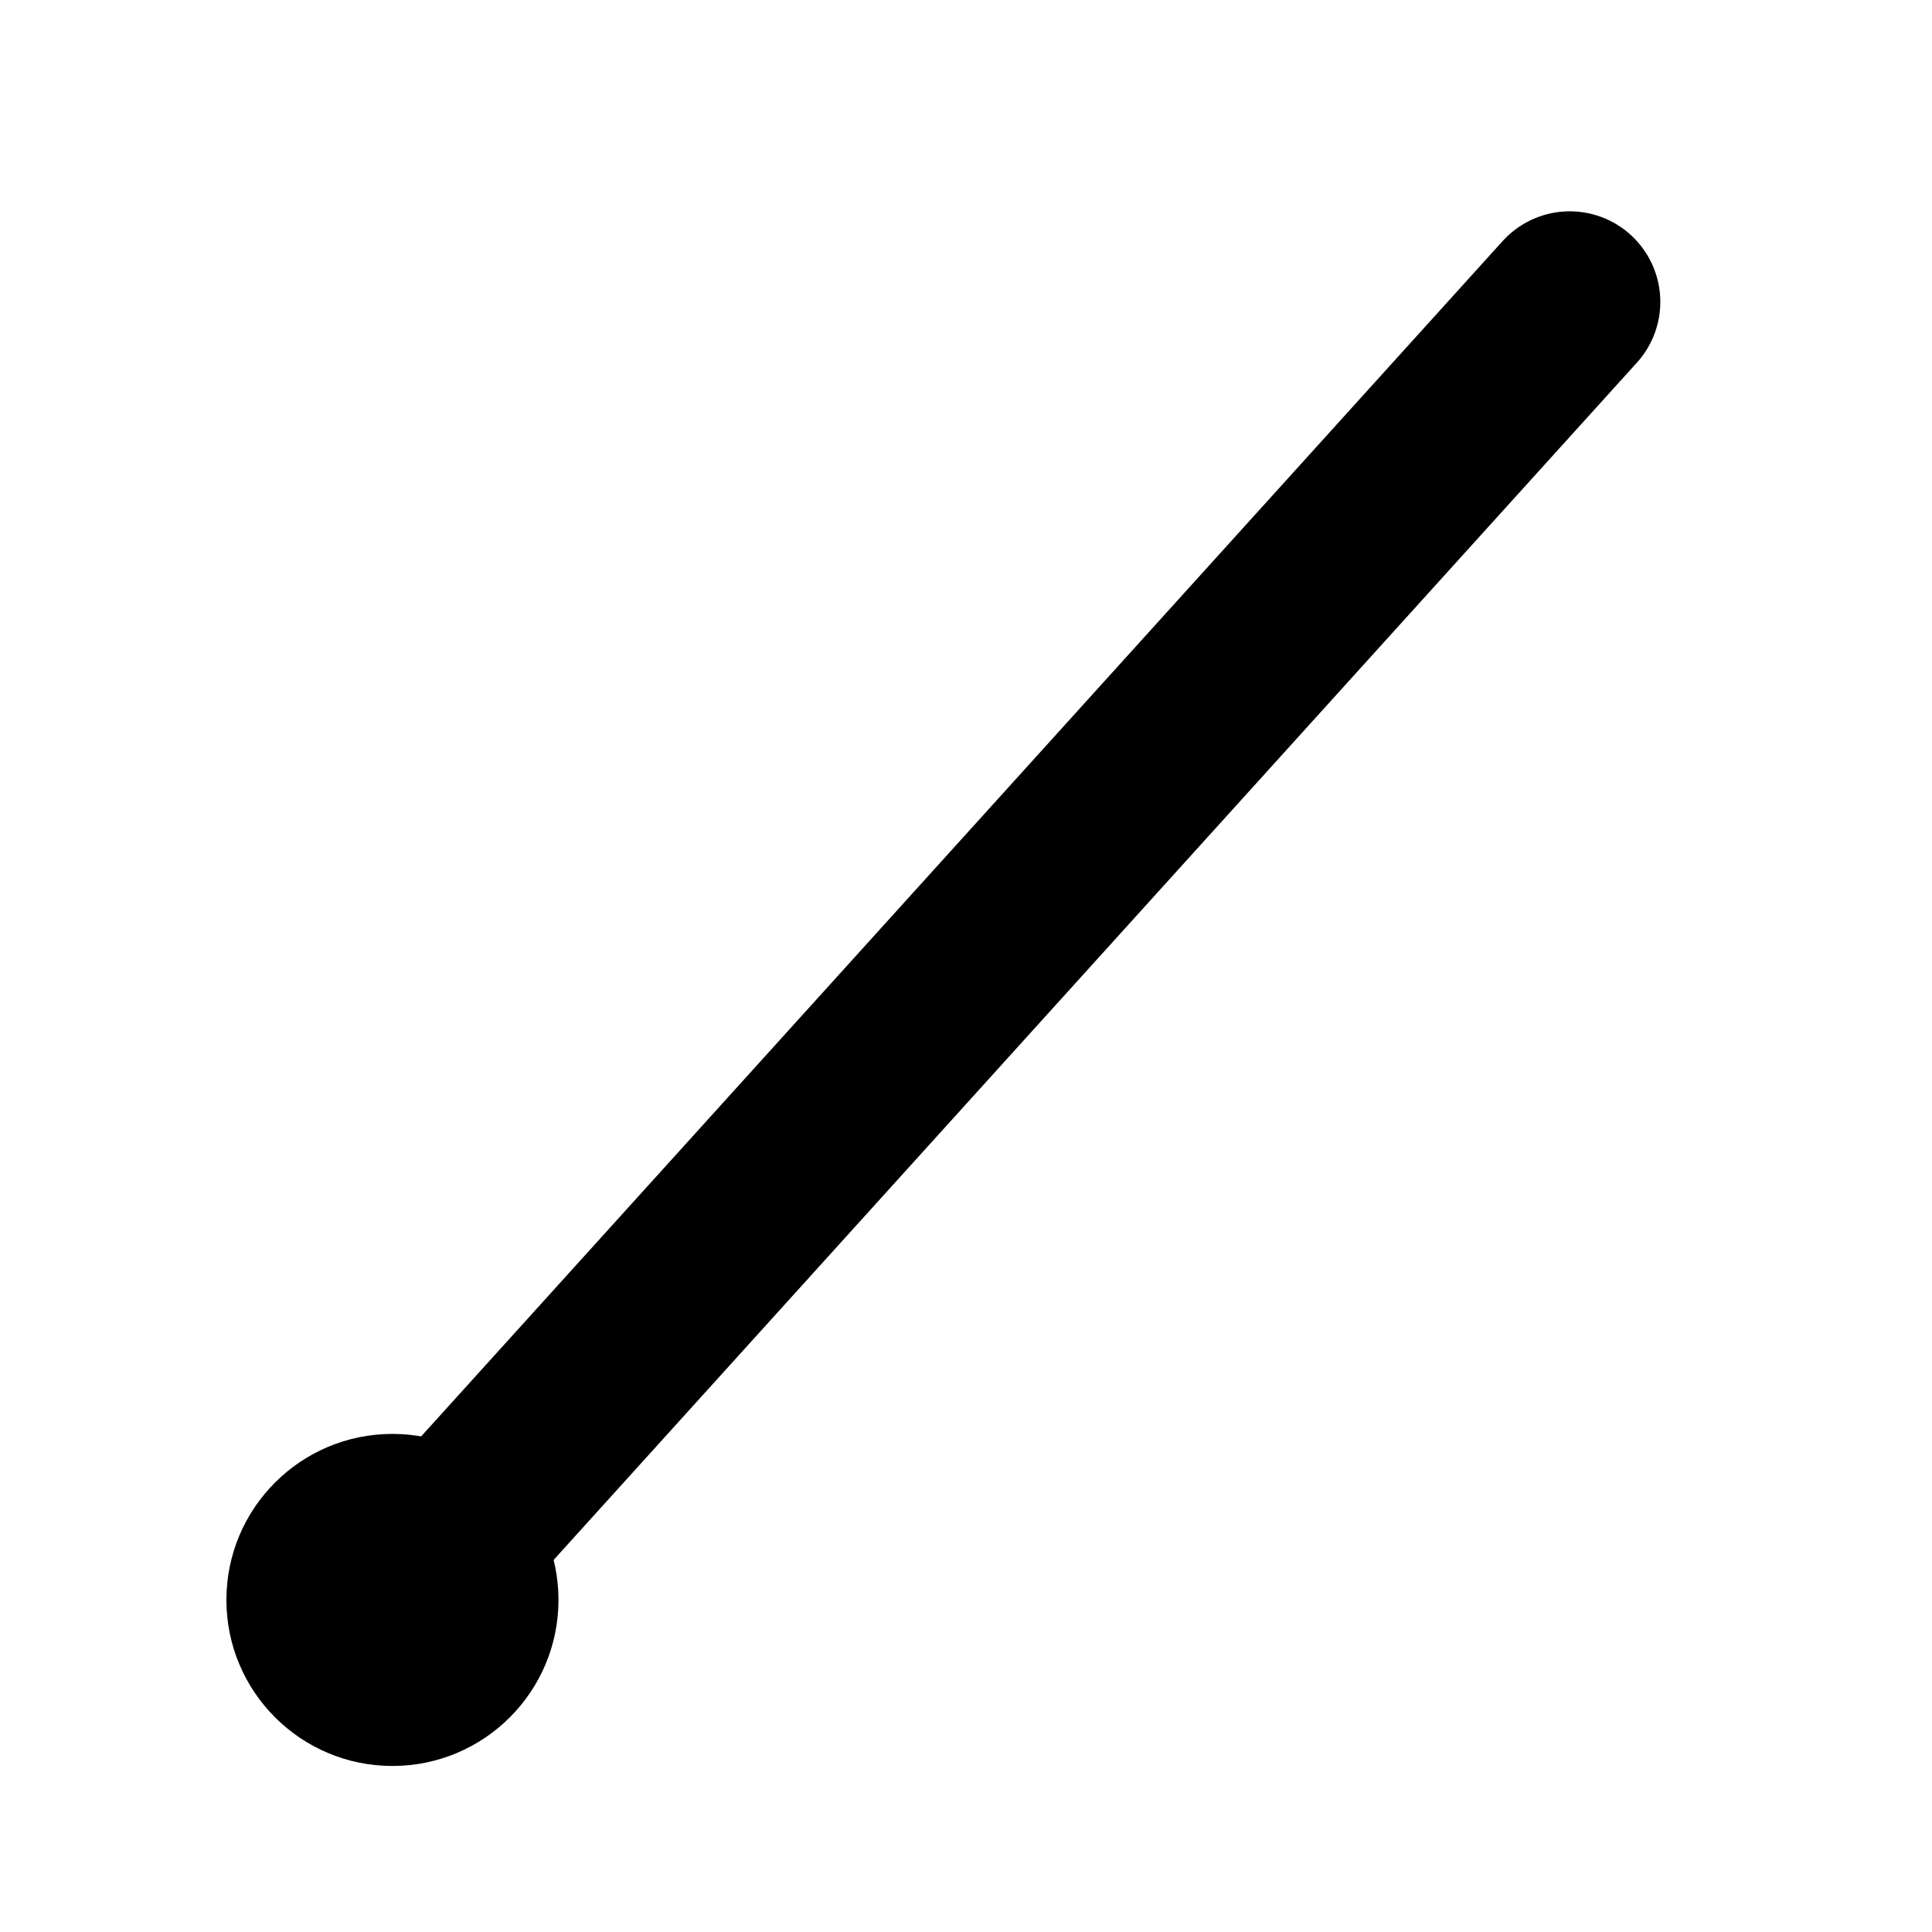
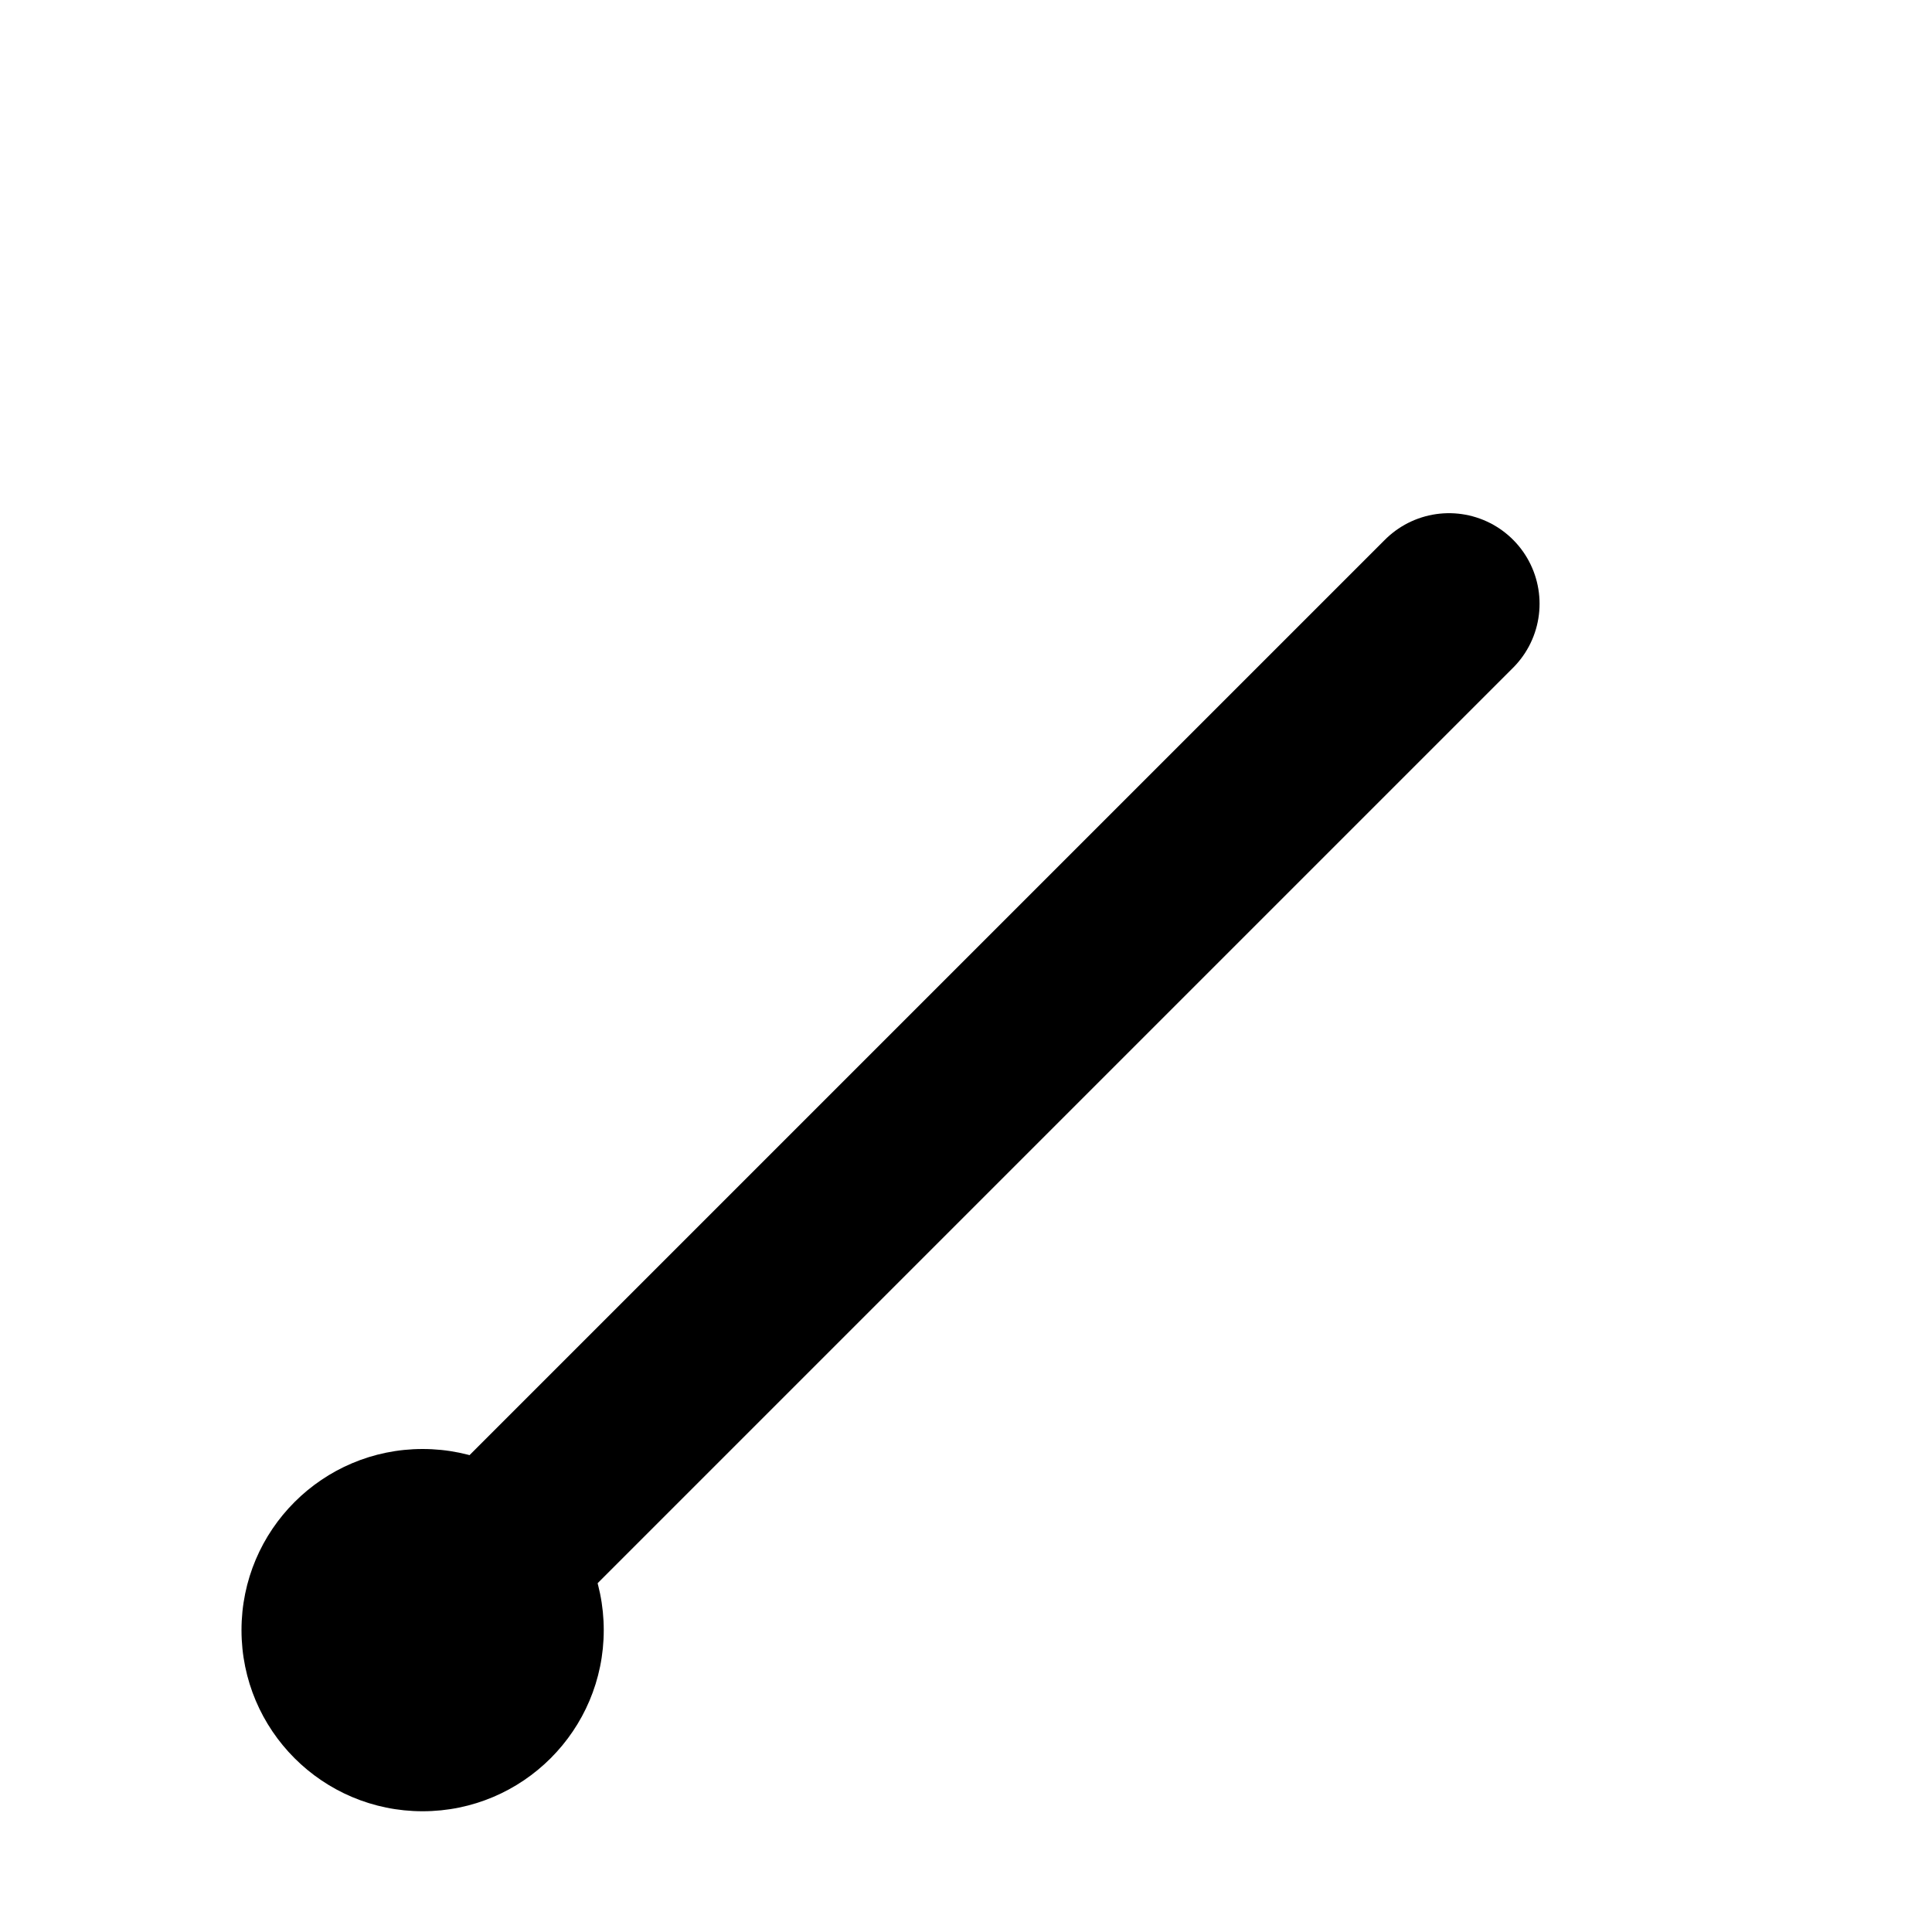
- <svg xmlns="http://www.w3.org/2000/svg" viewBox="0 0 64 64" width="64" height="64" role="img" aria-label="Baton glyph">
-   <path d="M14 52 L52 10" stroke="currentColor" stroke-width="6" stroke-linecap="round" />
-   <circle cx="13" cy="53" r="5.5" fill="currentColor" />
+ <svg xmlns="http://www.w3.org/2000/svg" viewBox="0 0 16 16" width="16" height="16" role="img" aria-label="Baton">
+   <line x1="4" y1="13" x2="12" y2="5" stroke="currentColor" stroke-width="1.5" stroke-linecap="round" />
+   <circle cx="3.5" cy="13.5" r="1.5" fill="currentColor" />
</svg>
